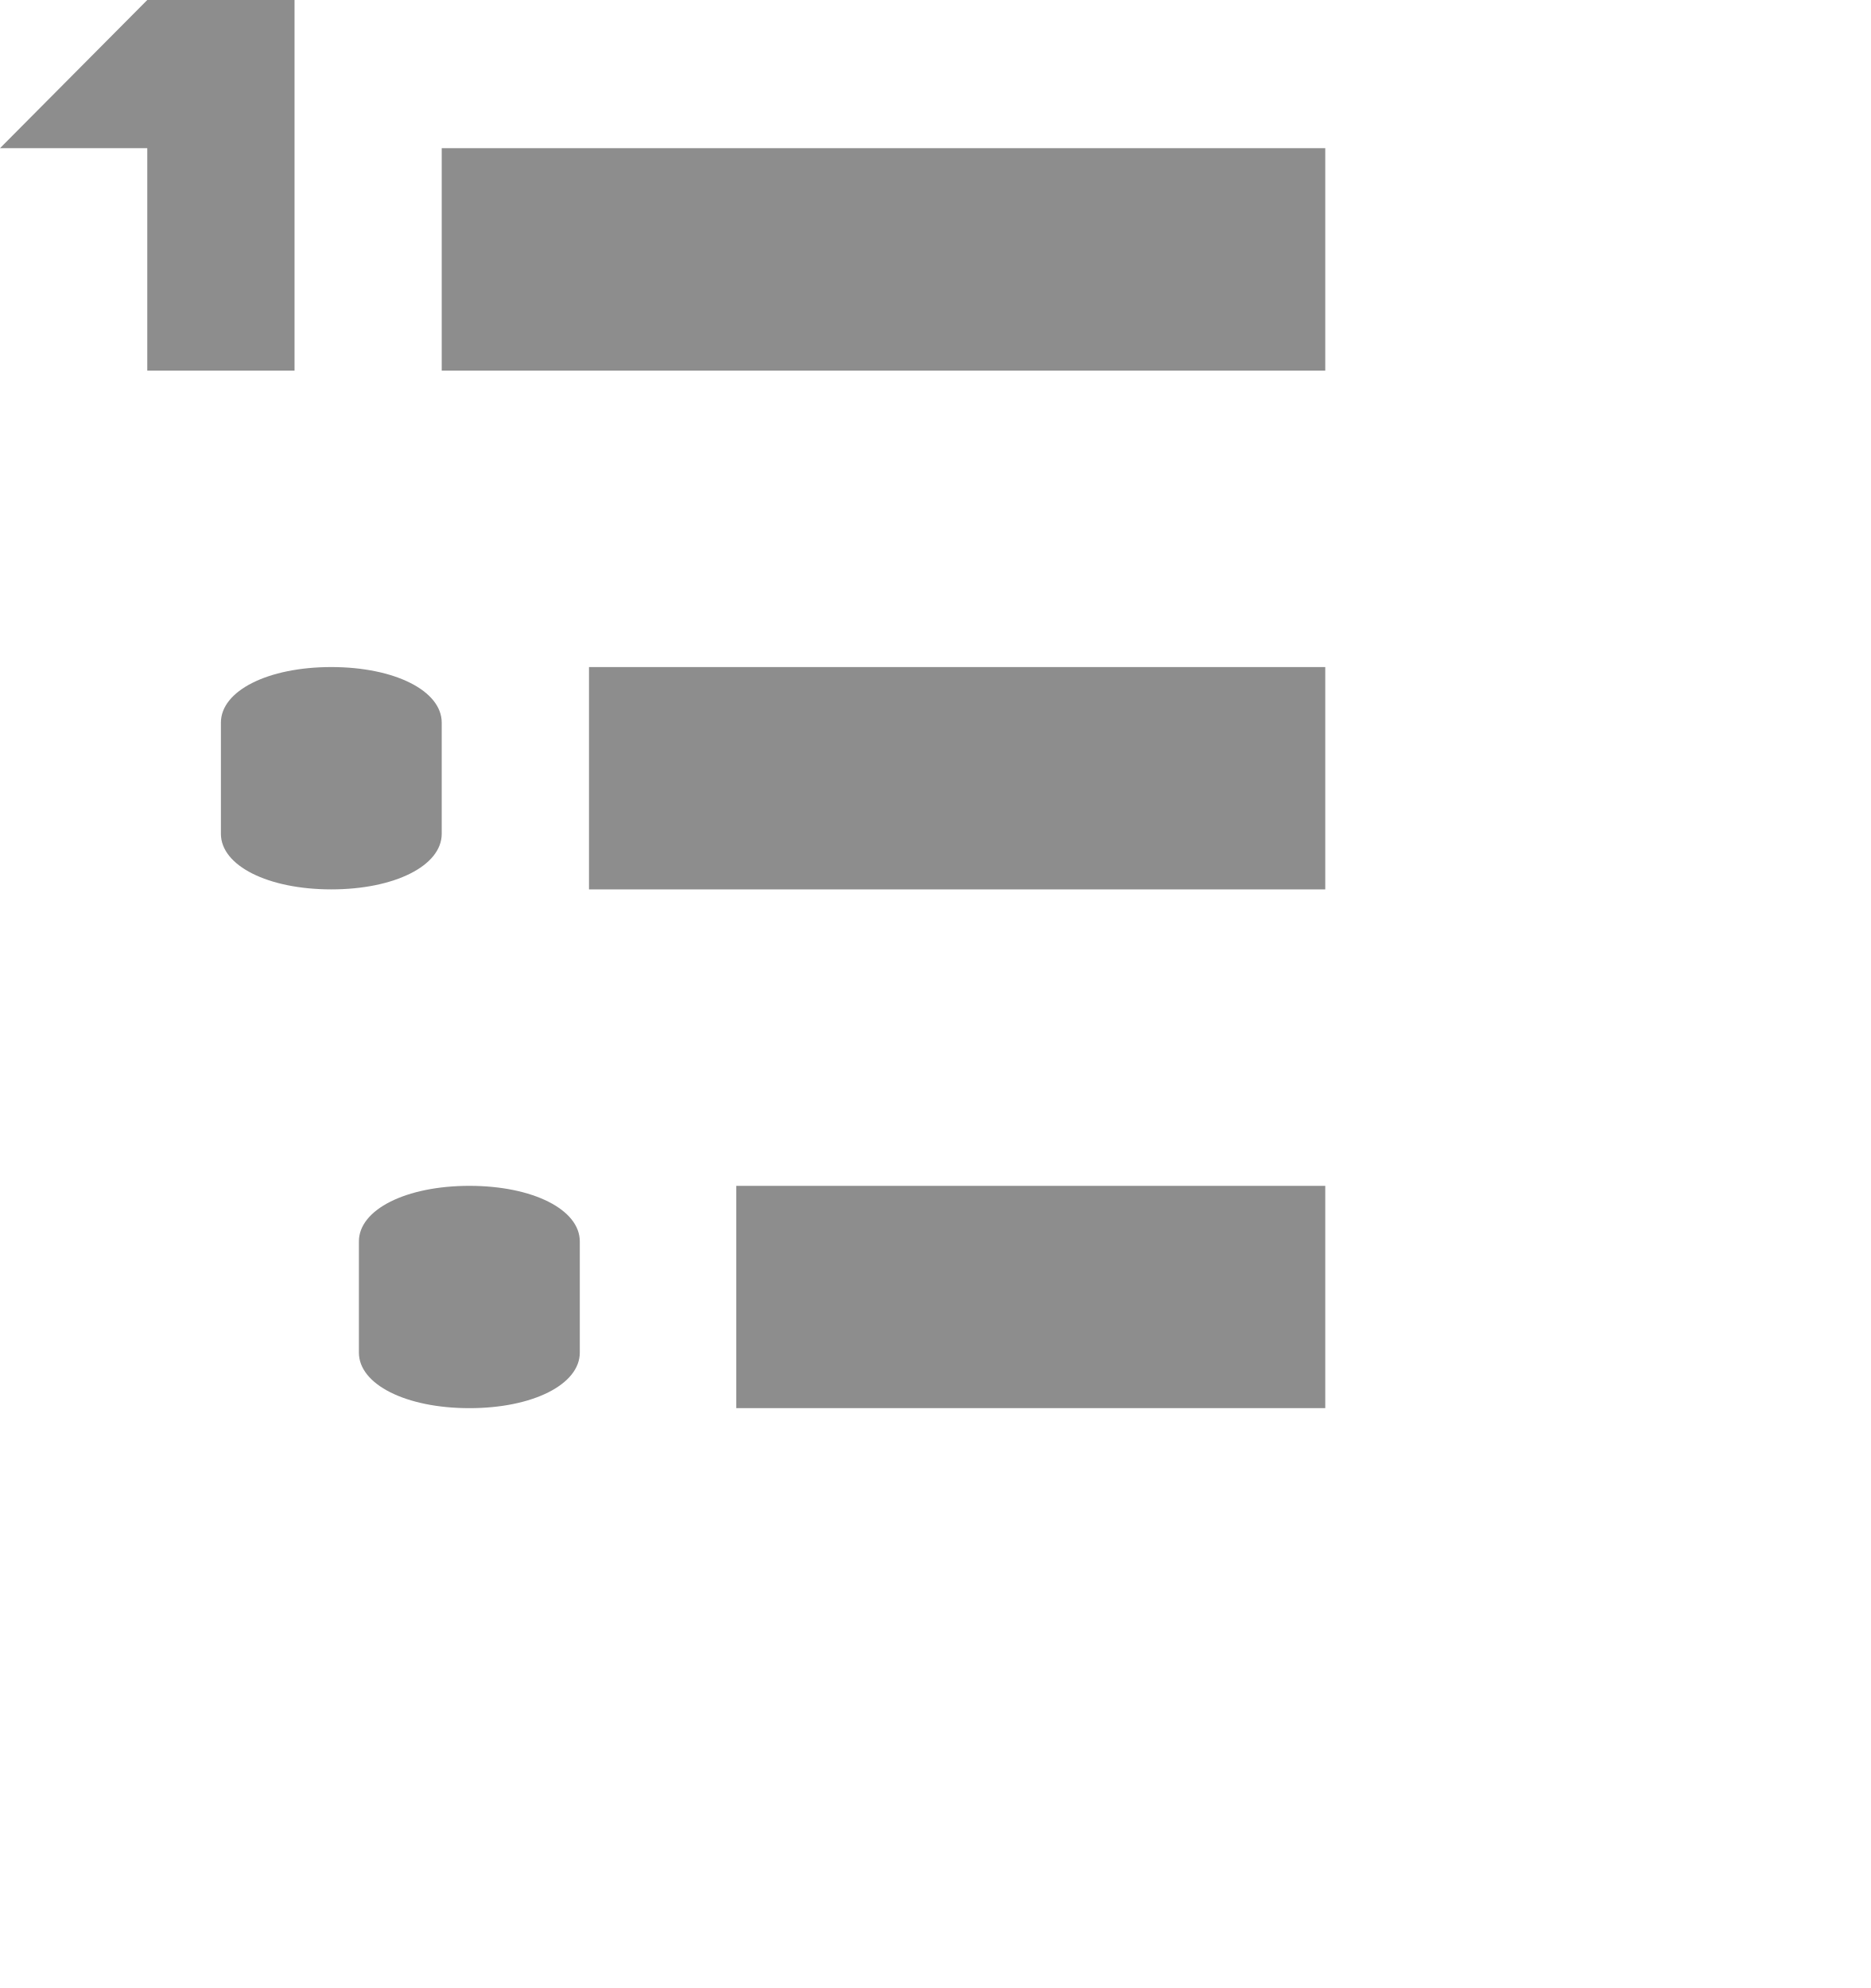
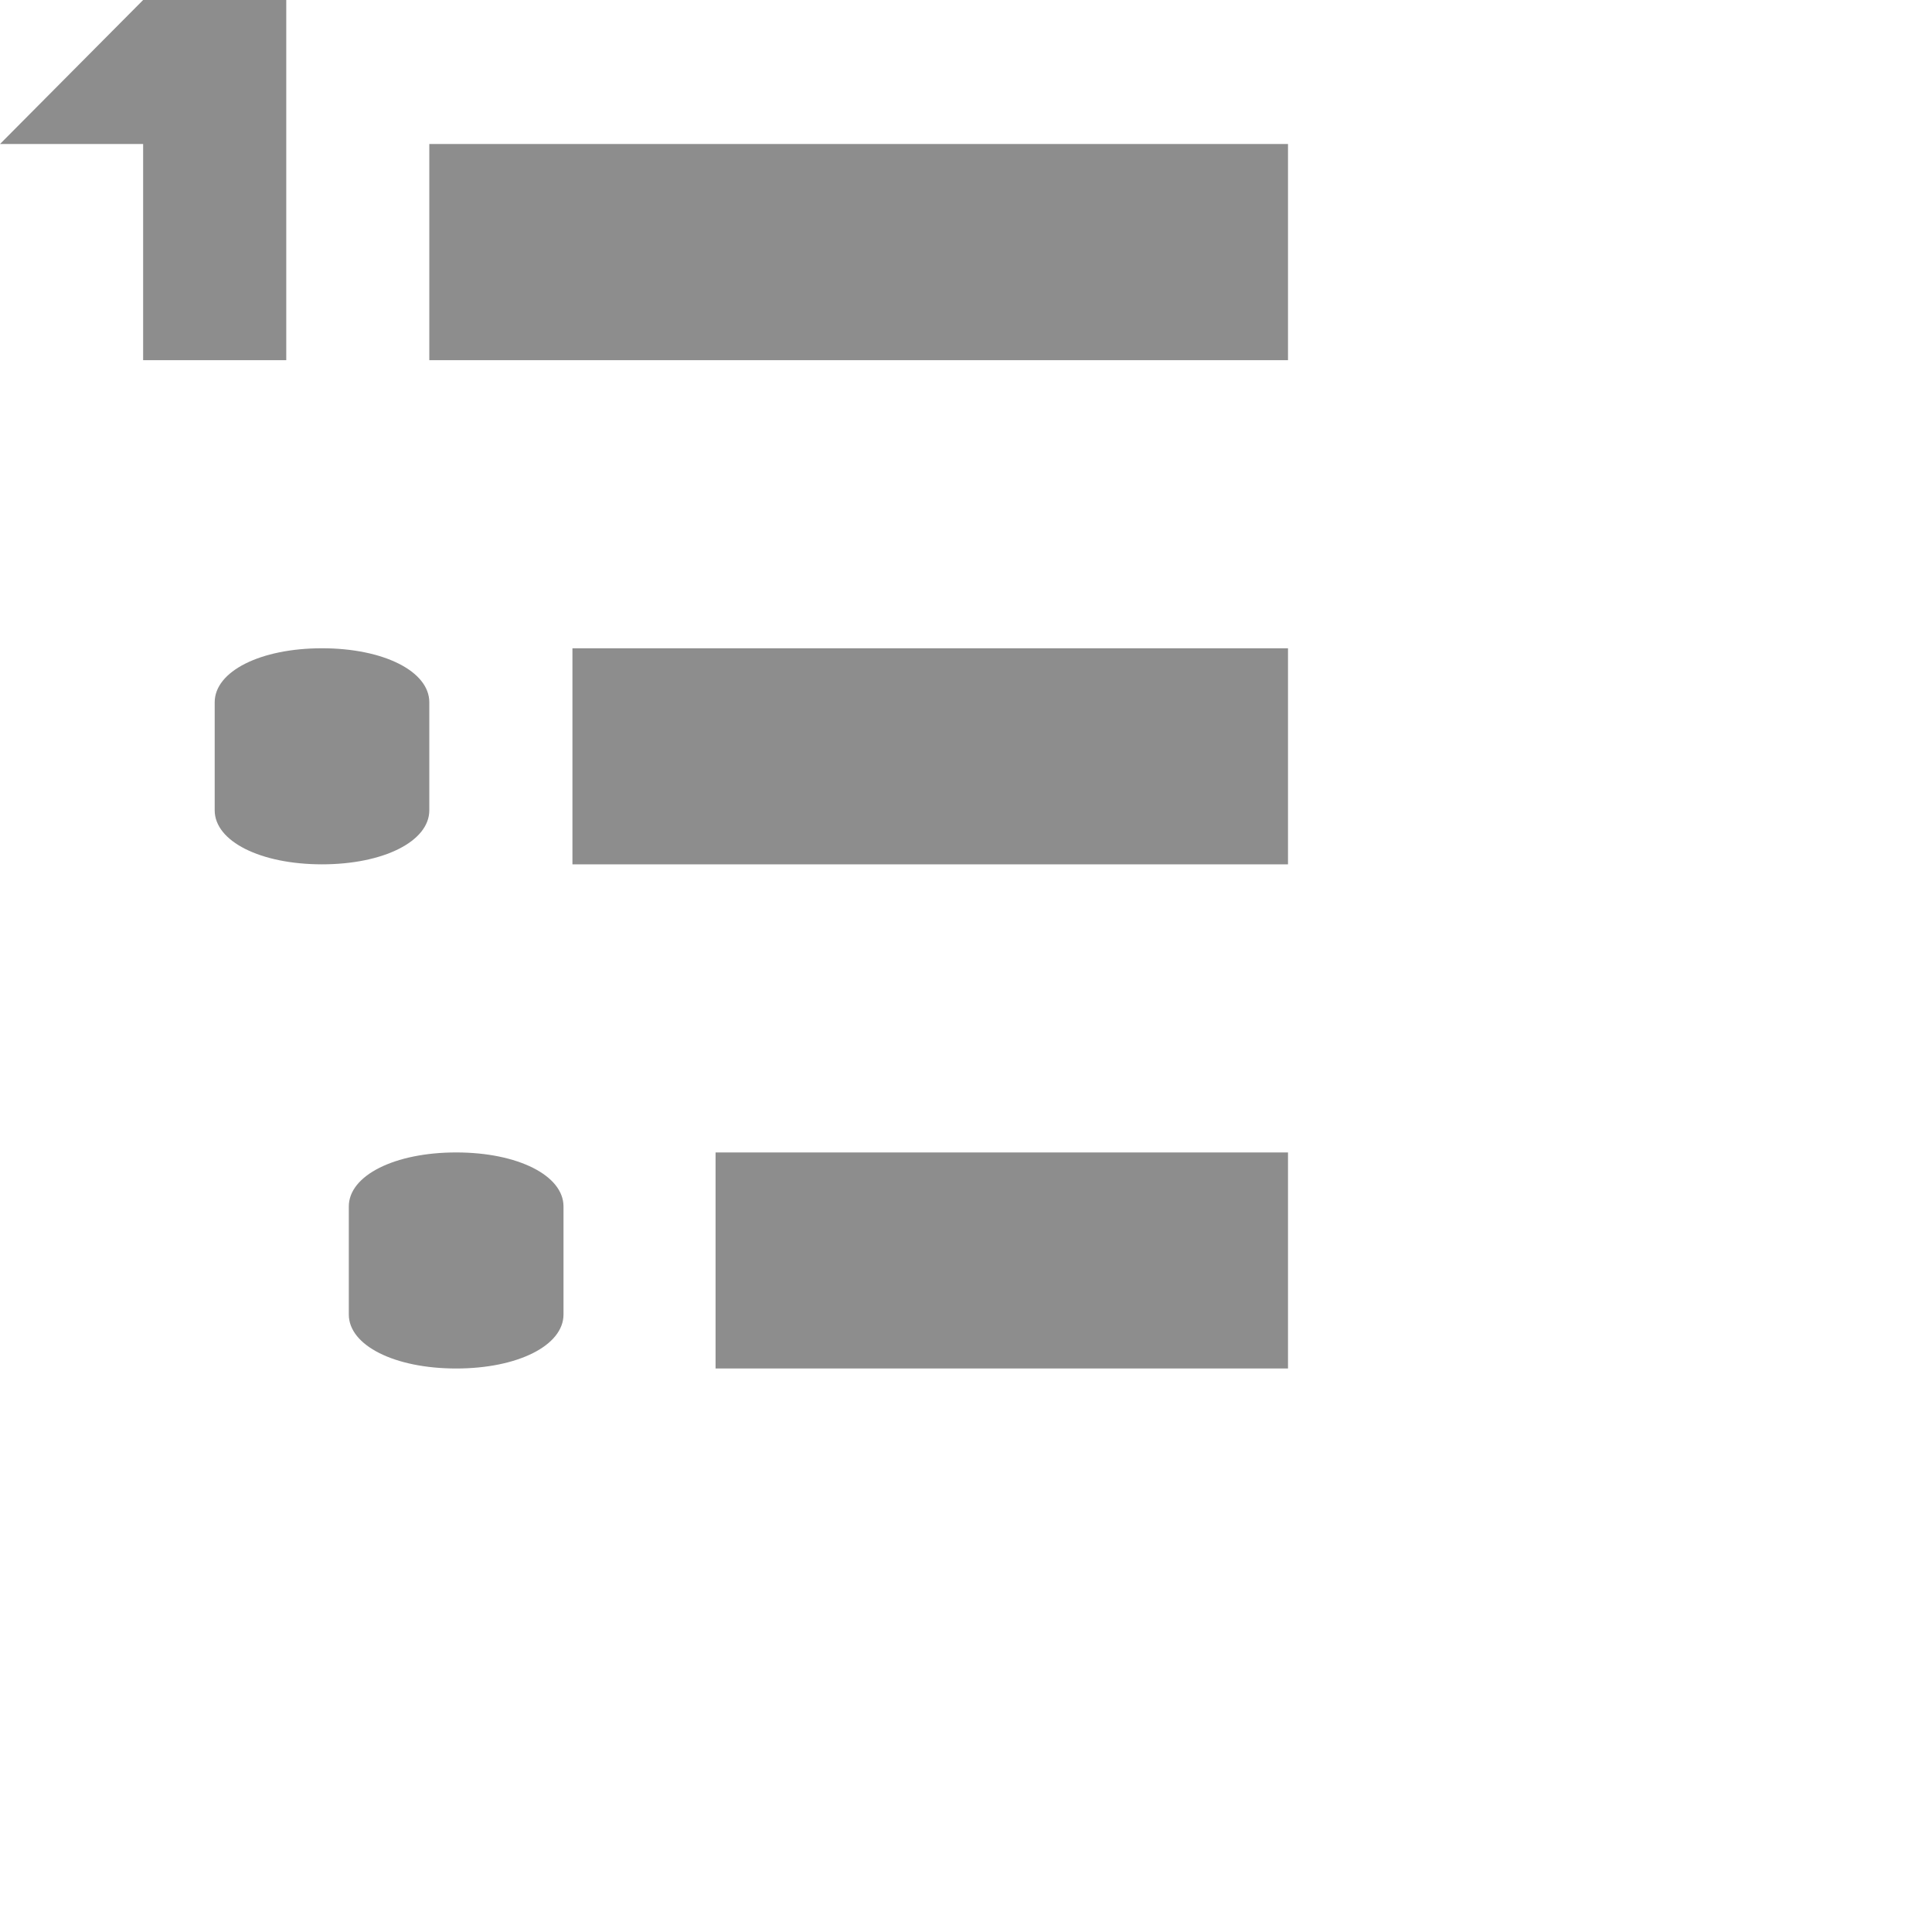
- <svg xmlns="http://www.w3.org/2000/svg" width="22.588px" height="24" viewBox="0 0 22.588 24" version="1.1">
+ <svg xmlns="http://www.w3.org/2000/svg" height="24" viewBox="0 0 24 24" version="1.1">
  <g id="3rd-Iteration" stroke="none" stroke-width="1" fill="none" fill-rule="evenodd">
    <g id="-3.1---Tooltips" transform="translate(-1386, -79)" fill="#8D8D8D" fill-rule="nonzero">
      <g id="icons8-outline-list" transform="translate(1386, 79)">
        <path d="M1.778,0 L0,1.789 L1.778,1.789 L1.778,4.474 L3.556,4.474 L3.556,0 L1.778,0 Z M5.333,1.789 L5.333,4.474 L16,4.474 L16,1.789 L5.333,1.789 Z M7.111,8.053 L7.111,10.737 L16,10.737 L16,8.053 L7.111,8.053 Z M4,8.053 C4.765,8.053 5.333,8.339 5.333,8.724 L5.333,9.395 L5.333,10.066 C5.333,10.451 4.765,10.737 4,10.737 C3.235,10.737 2.667,10.451 2.667,10.066 L2.667,8.724 C2.667,8.339 3.235,8.053 4,8.053 Z M5.667,14.316 C6.432,14.316 7,14.602 7,14.987 L7,15.658 L7,16.329 C7,16.714 6.432,17 5.667,17 C4.902,17 4.333,16.714 4.333,16.329 L4.333,14.987 C4.333,14.602 4.902,14.316 5.667,14.316 Z M8.889,14.316 L8.889,17 L16,17 L16,14.316 L8.889,14.316 Z" id="Shape" />
      </g>
    </g>
  </g>
</svg>
